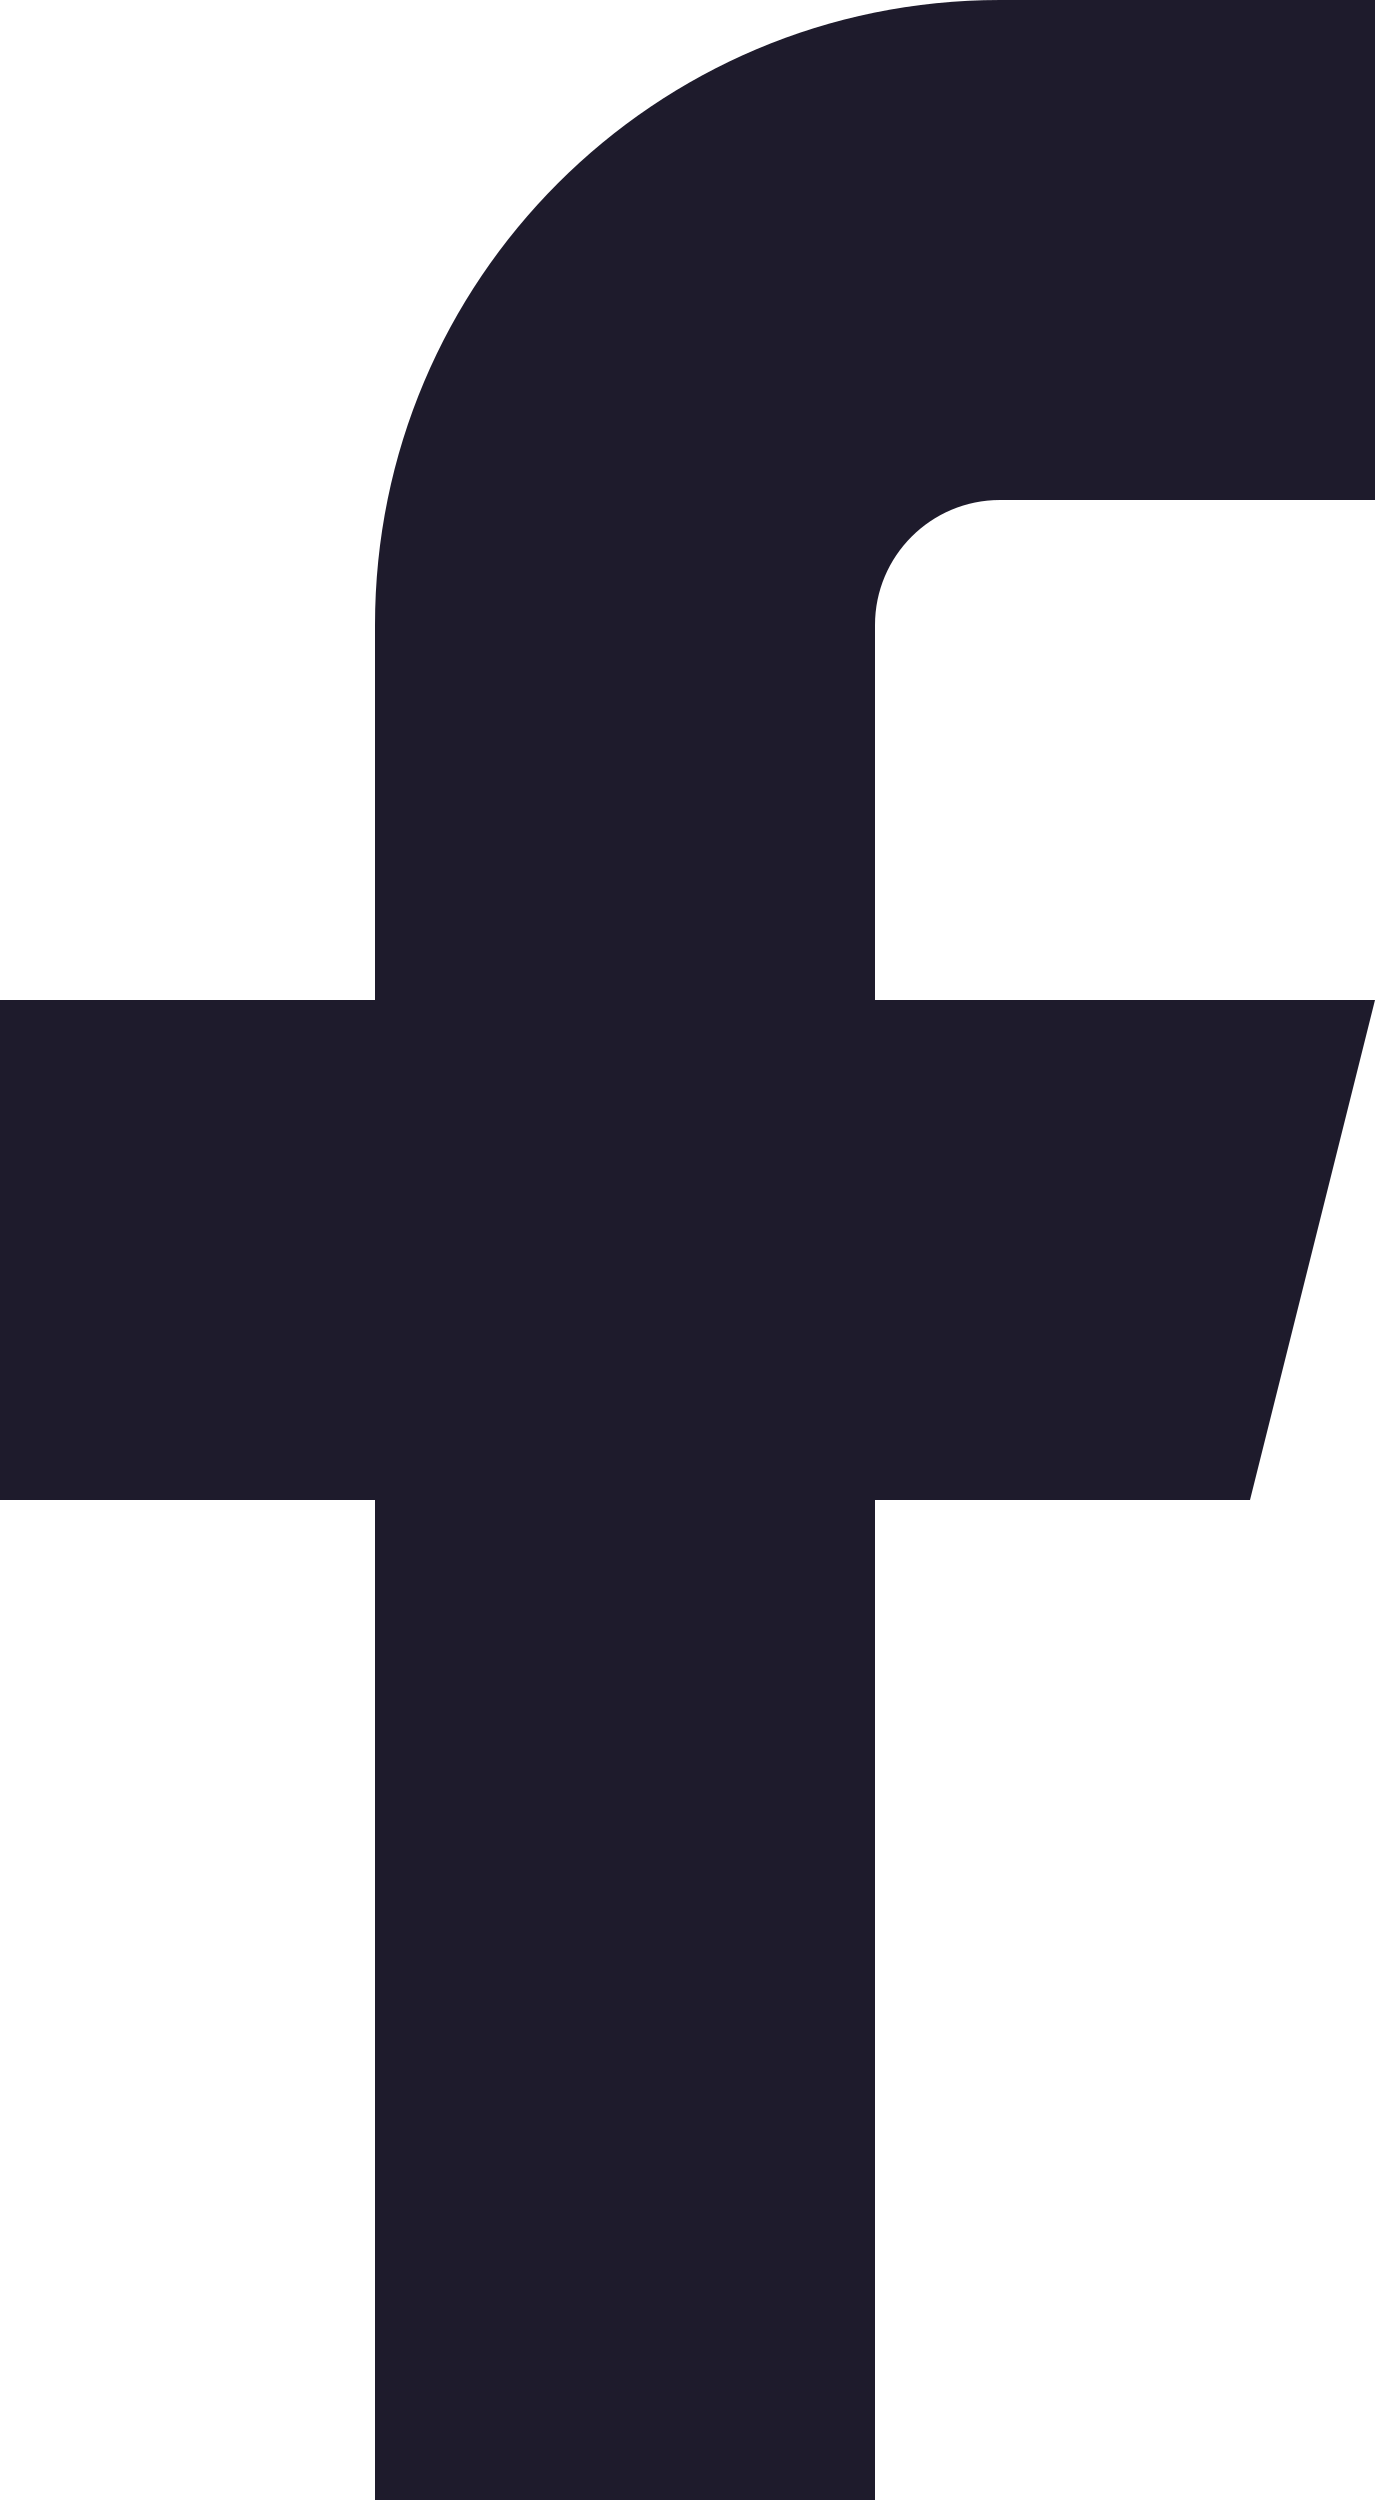
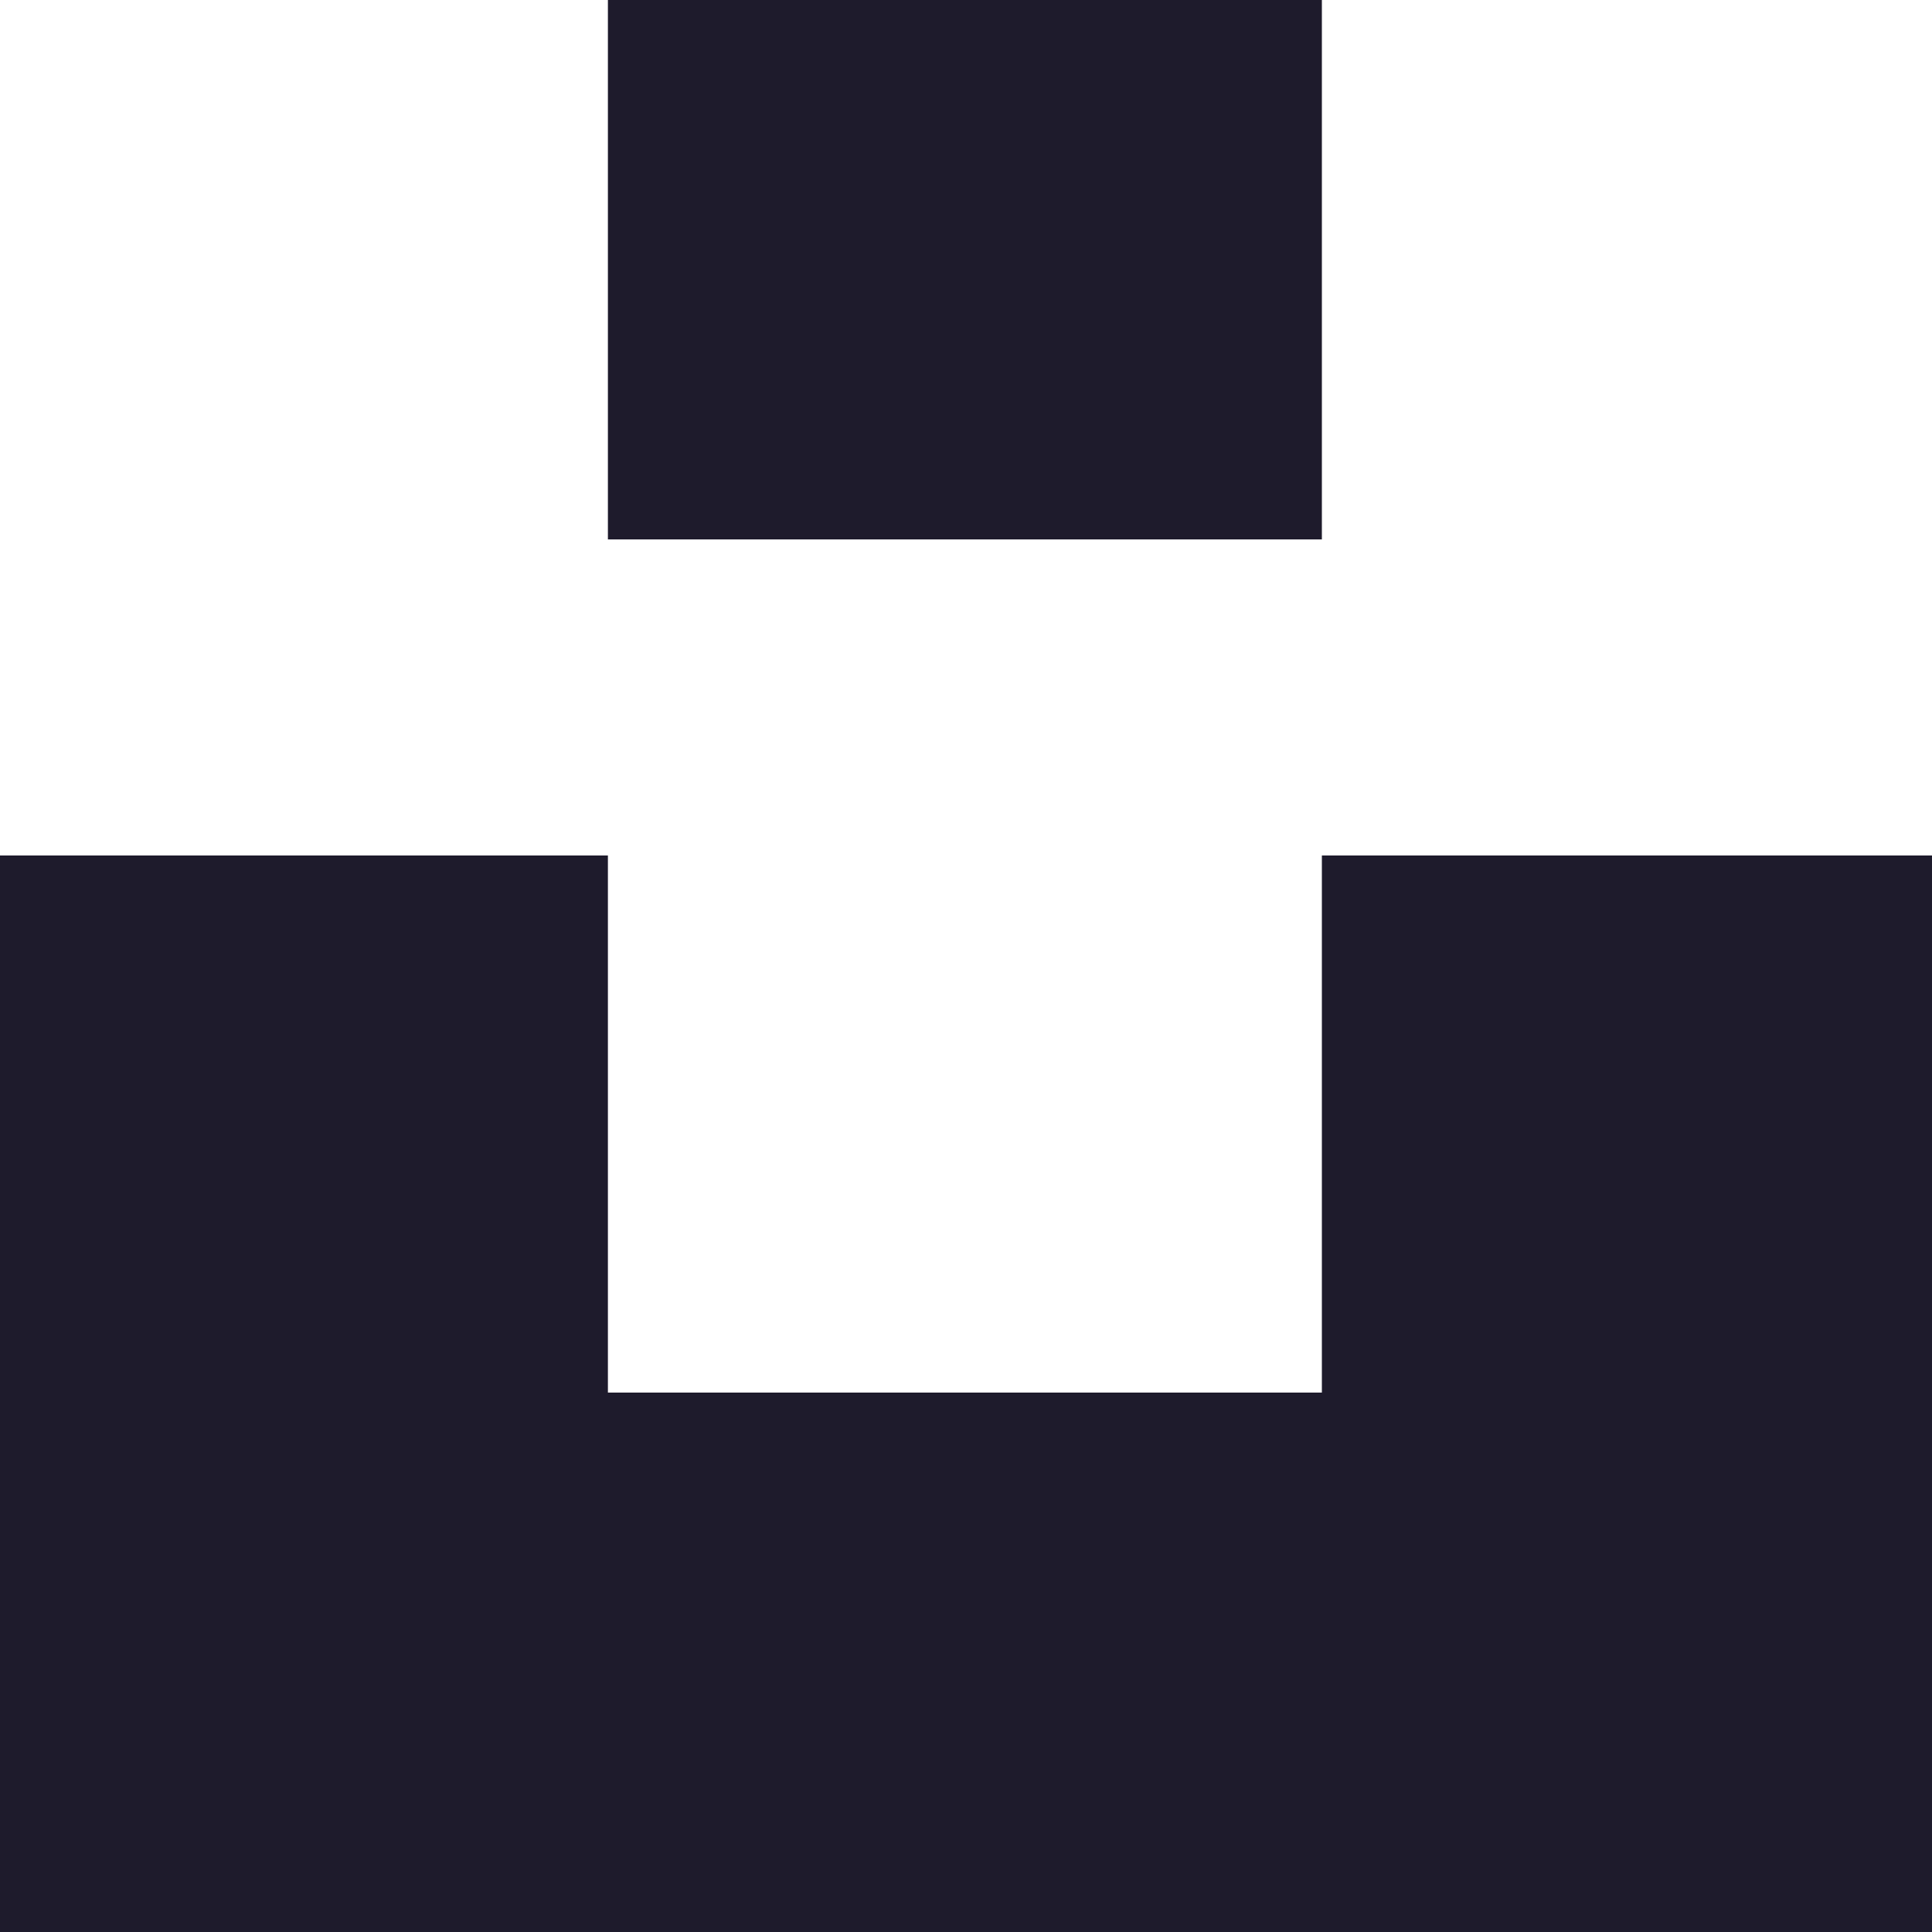
- <svg xmlns="http://www.w3.org/2000/svg" width="11" height="20" viewBox="0 0 11 20" fill="none">
-   <path id="Path" fill-rule="evenodd" clip-rule="evenodd" d="M11 0H8C5.239 0 3 2.239 3 5V8H0V12H3V20H7V12H10L11 8H7V5C7 4.448 7.448 4 8 4H11V0Z" fill="#1E1B2C" />
+ <svg xmlns="http://www.w3.org/2000/svg" width="20" height="20" viewBox="0 0 20 20" fill="none">
+   <path d="M13.707 8.856H20V20H0V8.856H6.293V14.416H13.684V8.856H13.707ZM13.707 0H6.293V5.584H13.684V0H13.707Z" fill="#1E1B2C" />
</svg>
